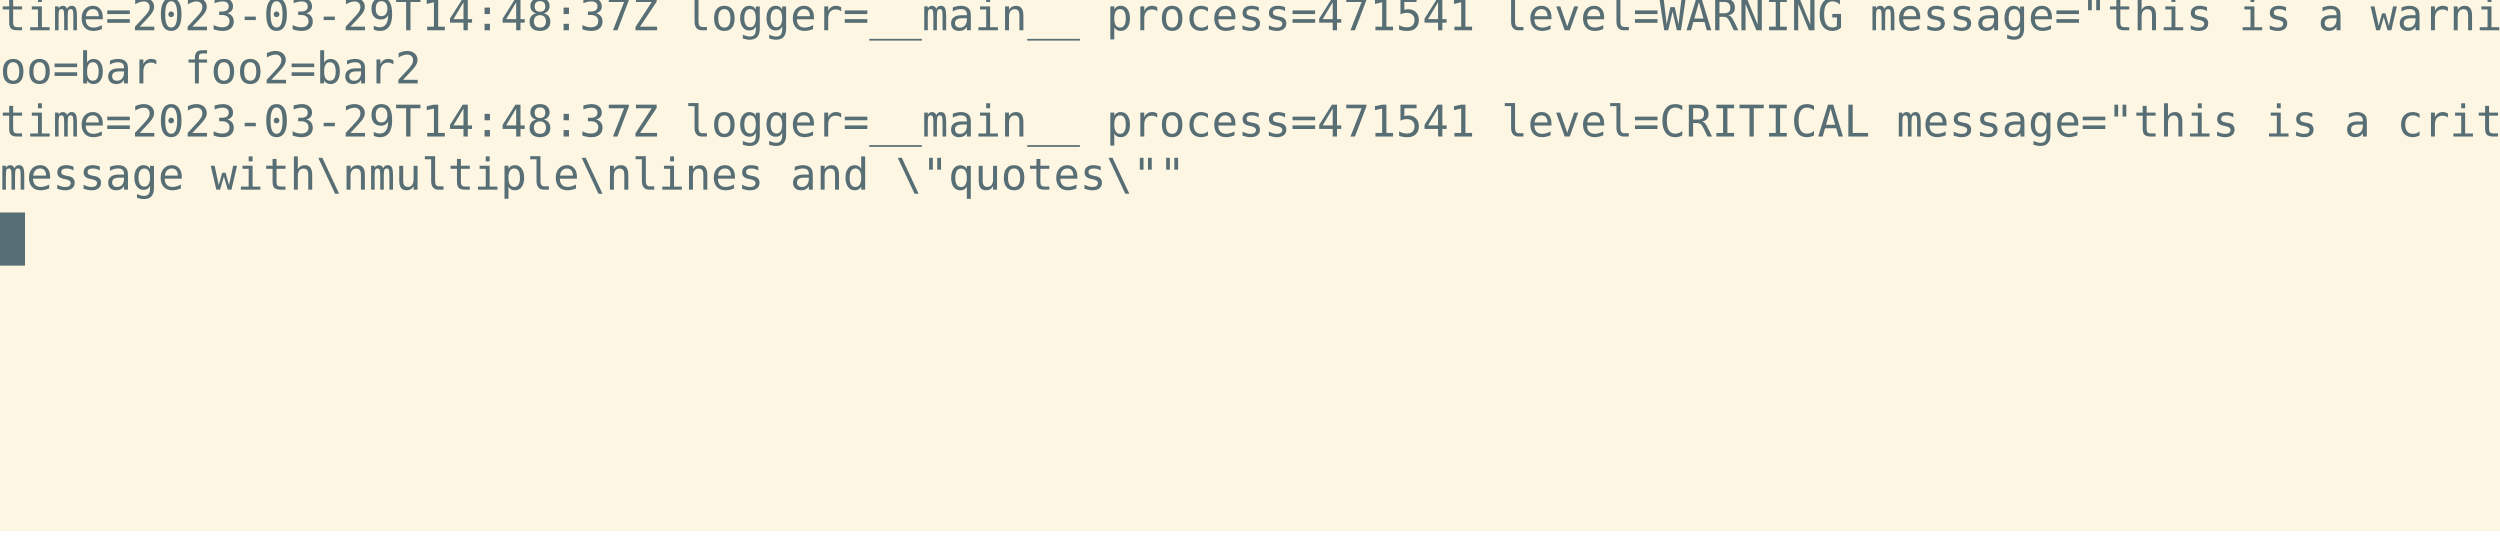
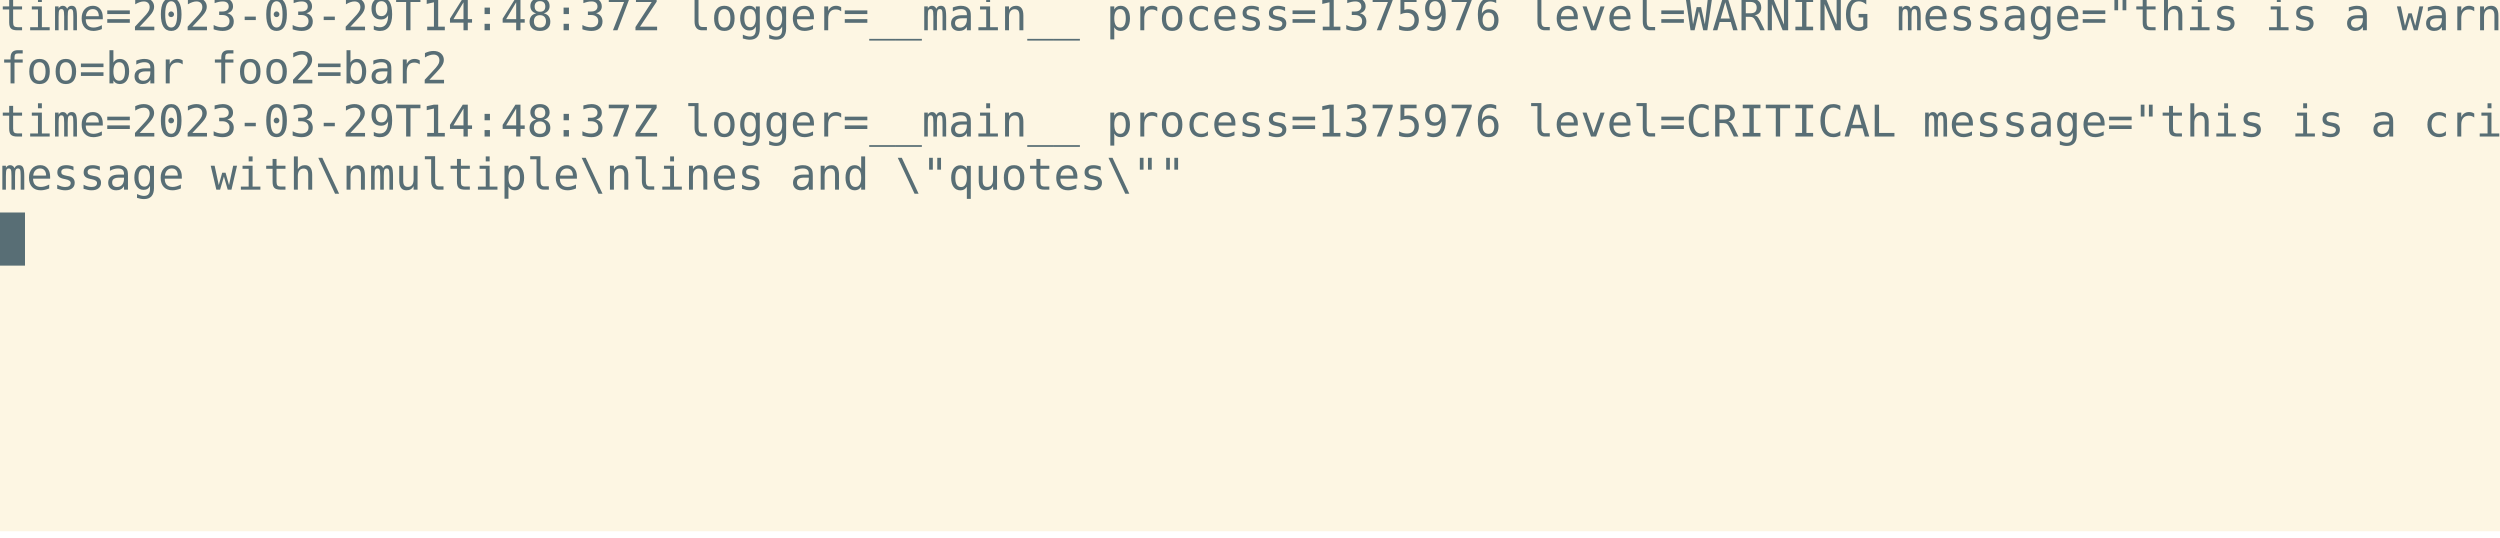
<svg xmlns="http://www.w3.org/2000/svg" xmlns:ns1="https://github.com/nbedos/termtosvg" xmlns:xlink="http://www.w3.org/1999/xlink" id="terminal" baseProfile="full" viewBox="0 0 800 172" width="800" version="1.1">
  <defs>
    <ns1:template_settings>
      <ns1:screen_geometry columns="100" rows="10" />
      <ns1:animation type="css" />
    </ns1:template_settings>
    <style type="text/css" id="generated-style">#screen {
                font-family: 'DejaVu Sans Mono', monospace;
                font-style: normal;
                font-size: 14px;
            }

        text {
            dominant-baseline: text-before-edge;
            white-space: pre;
        }
    </style>
    <style type="text/css" id="user-style">
            /* The colors defined below are the default 16 colors used for rendering text of the terminal. Adjust
               them as needed.
               Solarized light color theme (http://ethanschoonover.com/solarized) */
            .foreground {fill: #586e75;}
            .background {fill: #fdf6e3;}
            .color0 {fill: #fdf6e3;}
            .color1 {fill: #dc322f;}
            .color2 {fill: #859900;}
            .color3 {fill: #b58900;}
            .color4 {fill: #268bd2;}
            .color5 {fill: #6c71c4;}
            .color6 {fill: #2aa198;}
            .color7 {fill: #586e75;}
            .color8 {fill: #839496;}
            .color9 {fill: #cb4b16;}
            .color10 {fill: #eee8d5;}
            .color11 {fill: #93a1a1;}
            .color12 {fill: #657b83;}
            .color13 {fill: #073642;}
            .color14 {fill: #d33682;}
            .color15 {fill: #002b36;}
        </style>
  </defs>
  <svg id="screen" width="800" height="170" viewBox="0 0 800 170" preserveAspectRatio="xMidYMin slice">
    <rect class="background" height="100%" width="100%" x="0" y="0" />
    <defs>
      <g id="g1">
-         <text x="0" textLength="800" class="foreground">time=2023-03-29T14:48:37Z logger=__main__ process=471541 level=WARNING message="this is a warning" f</text>
+         <text x="0" textLength="800" class="foreground">time=2023-03-29T14:48:37Z logger=__main__ process=1375976 level=WARNING message="this is a warning" </text>
      </g>
      <g id="g2">
-         <text x="0" textLength="128" class="foreground">oo=bar foo2=bar2</text>
+         <text x="0" textLength="136" class="foreground">foo=bar foo2=bar2</text>
      </g>
      <g id="g3">
-         <text x="0" textLength="800" class="foreground">time=2023-03-29T14:48:37Z logger=__main__ process=471541 level=CRITICAL message="this is a critical </text>
+         <text x="0" textLength="800" class="foreground">time=2023-03-29T14:48:37Z logger=__main__ process=1375976 level=CRITICAL message="this is a critical</text>
      </g>
      <g id="g4">
-         <text x="0" textLength="360" class="foreground">message with\nmultiple\nlines and \"quotes\""</text>
+         <text x="0" textLength="368" class="foreground"> message with\nmultiple\nlines and \"quotes\""</text>
      </g>
      <g id="g5">
        <text x="0" textLength="8" class="background"> </text>
      </g>
    </defs>
    <g>
      <use xlink:href="#g1" y="0" />
      <use xlink:href="#g2" y="17" />
      <use xlink:href="#g3" y="34" />
      <use xlink:href="#g4" y="51" />
      <rect x="0" y="68" width="8" height="17" class="foreground" />
      <use xlink:href="#g5" y="68" />
    </g>
  </svg>
</svg>
